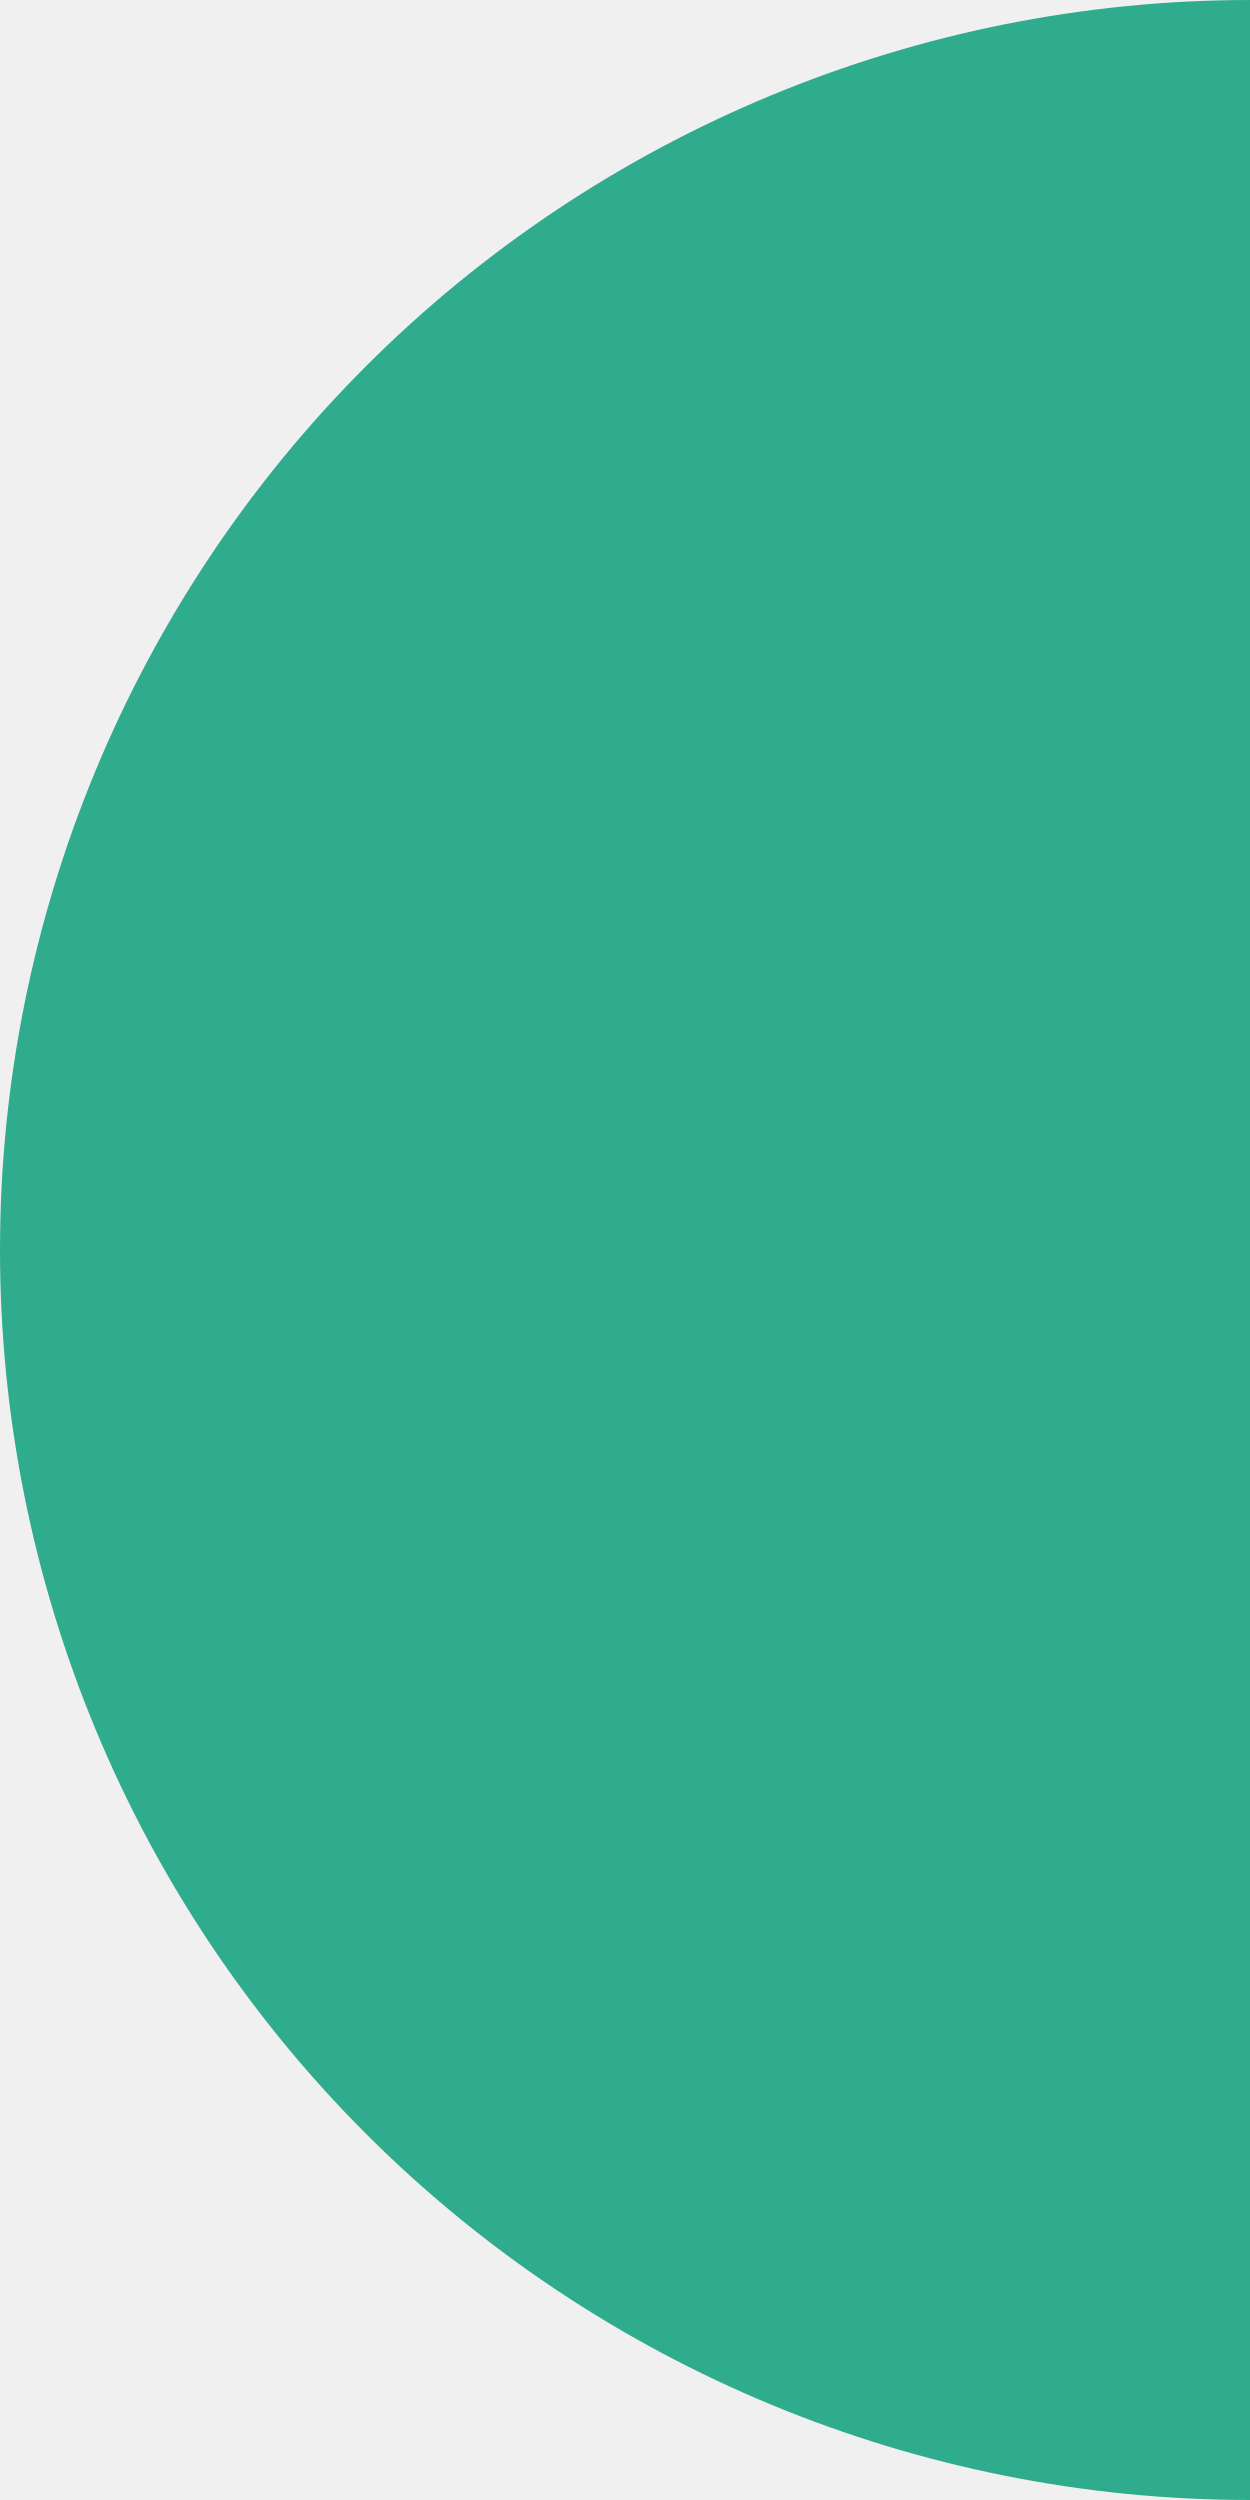
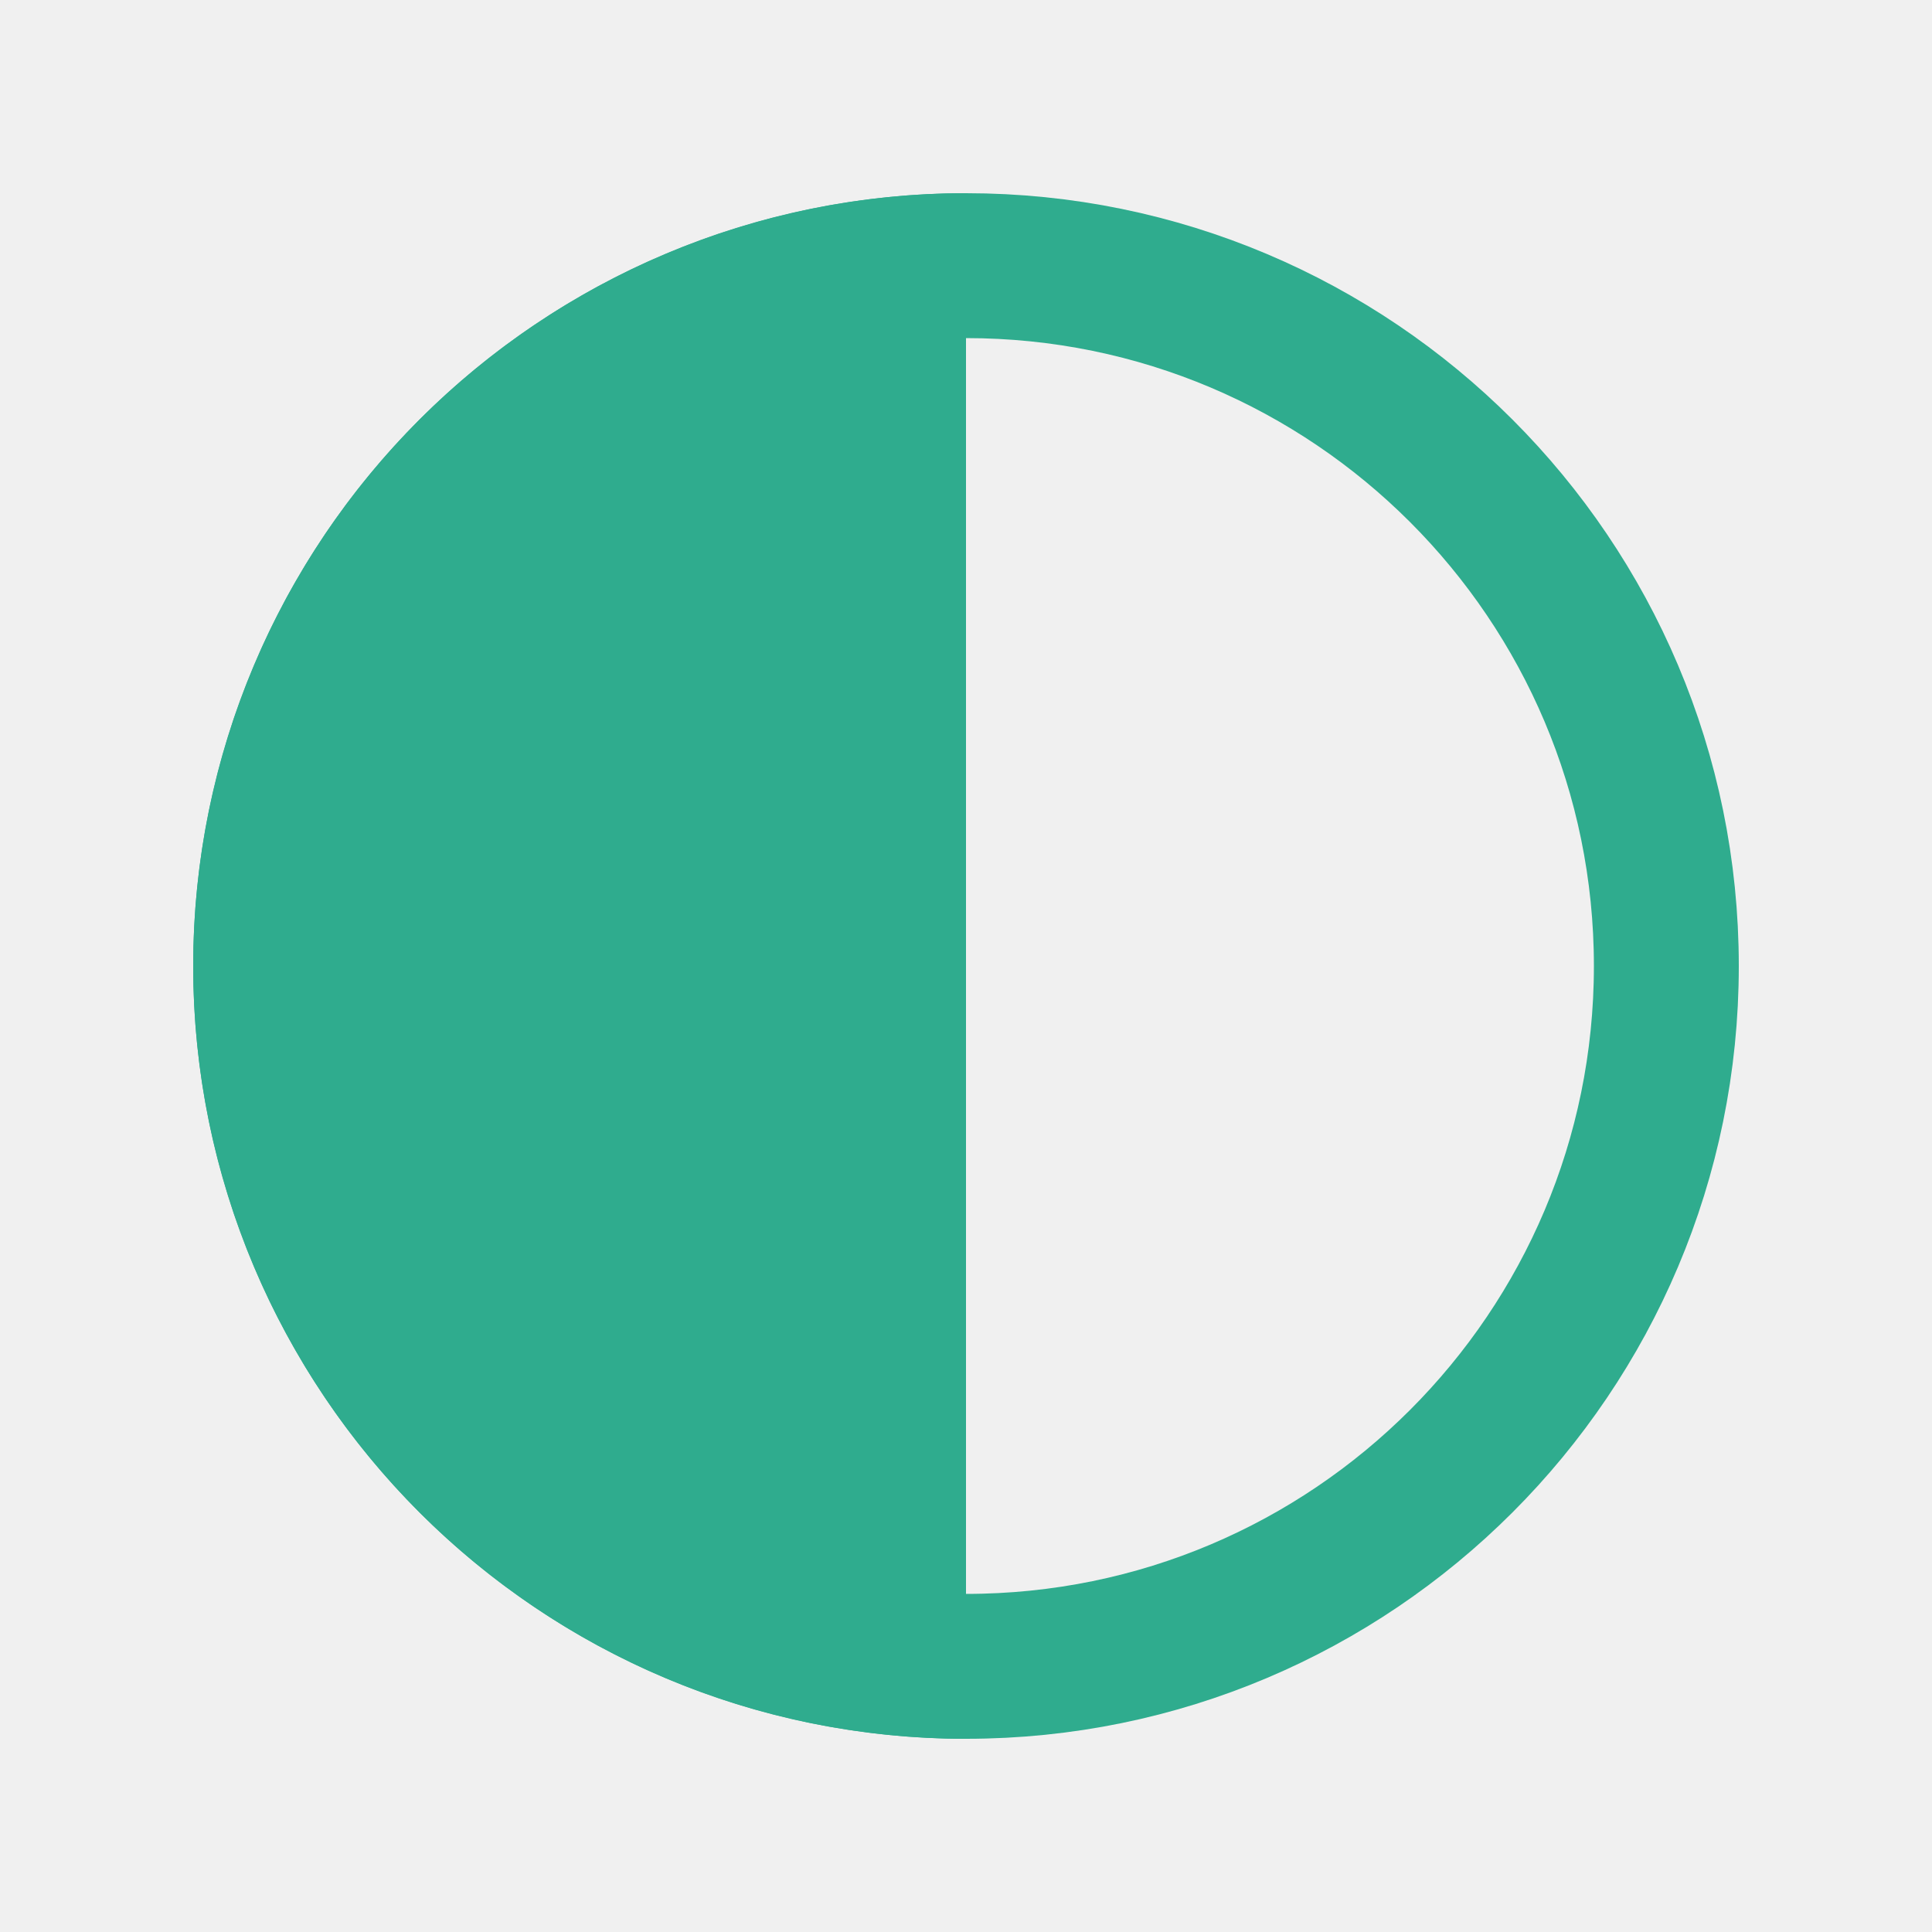
- <svg xmlns="http://www.w3.org/2000/svg" width="8" height="16" viewBox="0 0 8 16" fill="none">
-   <mask id="path-1-inside-1_140_7811" fill="white">
-     <path d="M8 -3.49691e-07C5.878 -2.56947e-07 3.843 0.843 2.343 2.343C0.843 3.843 -2.82249e-07 5.878 -3.49691e-07 8C-4.17134e-07 10.122 0.843 12.157 2.343 13.657C3.843 15.157 5.878 16 8 16L8 8L8 -3.49691e-07Z" />
+ <svg xmlns="http://www.w3.org/2000/svg" width="20" height="20" viewBox="0 0 20 20" fill="none">
+   <circle cx="10" cy="10" r="7.25" stroke="#2FAC8E" stroke-width="1.5" />
+   <mask id="path-2-inside-1_140_7809" fill="white">
+     <path d="M10 2C7.878 2 5.843 2.843 4.343 4.343C2.843 5.843 2 7.878 2 10C2 12.122 2.843 14.157 4.343 15.657C5.843 17.157 7.878 18 10 18L10 10L10 2Z" />
  </mask>
-   <path d="M8 -3.49691e-07C5.878 -2.56947e-07 3.843 0.843 2.343 2.343C0.843 3.843 -2.82249e-07 5.878 -3.49691e-07 8C-4.17134e-07 10.122 0.843 12.157 2.343 13.657C3.843 15.157 5.878 16 8 16L8 8L8 -3.49691e-07Z" fill="#2FAC8E" stroke="#2FAC8E" stroke-width="3" mask="url(#path-1-inside-1_140_7811)" />
+   <path d="M10 2C7.878 2 5.843 2.843 4.343 4.343C2.843 5.843 2 7.878 2 10C2 12.122 2.843 14.157 4.343 15.657C5.843 17.157 7.878 18 10 18L10 10L10 2Z" fill="#2FAC8E" stroke="#2FAC8E" stroke-width="3" mask="url(#path-2-inside-1_140_7809)" />
</svg>
